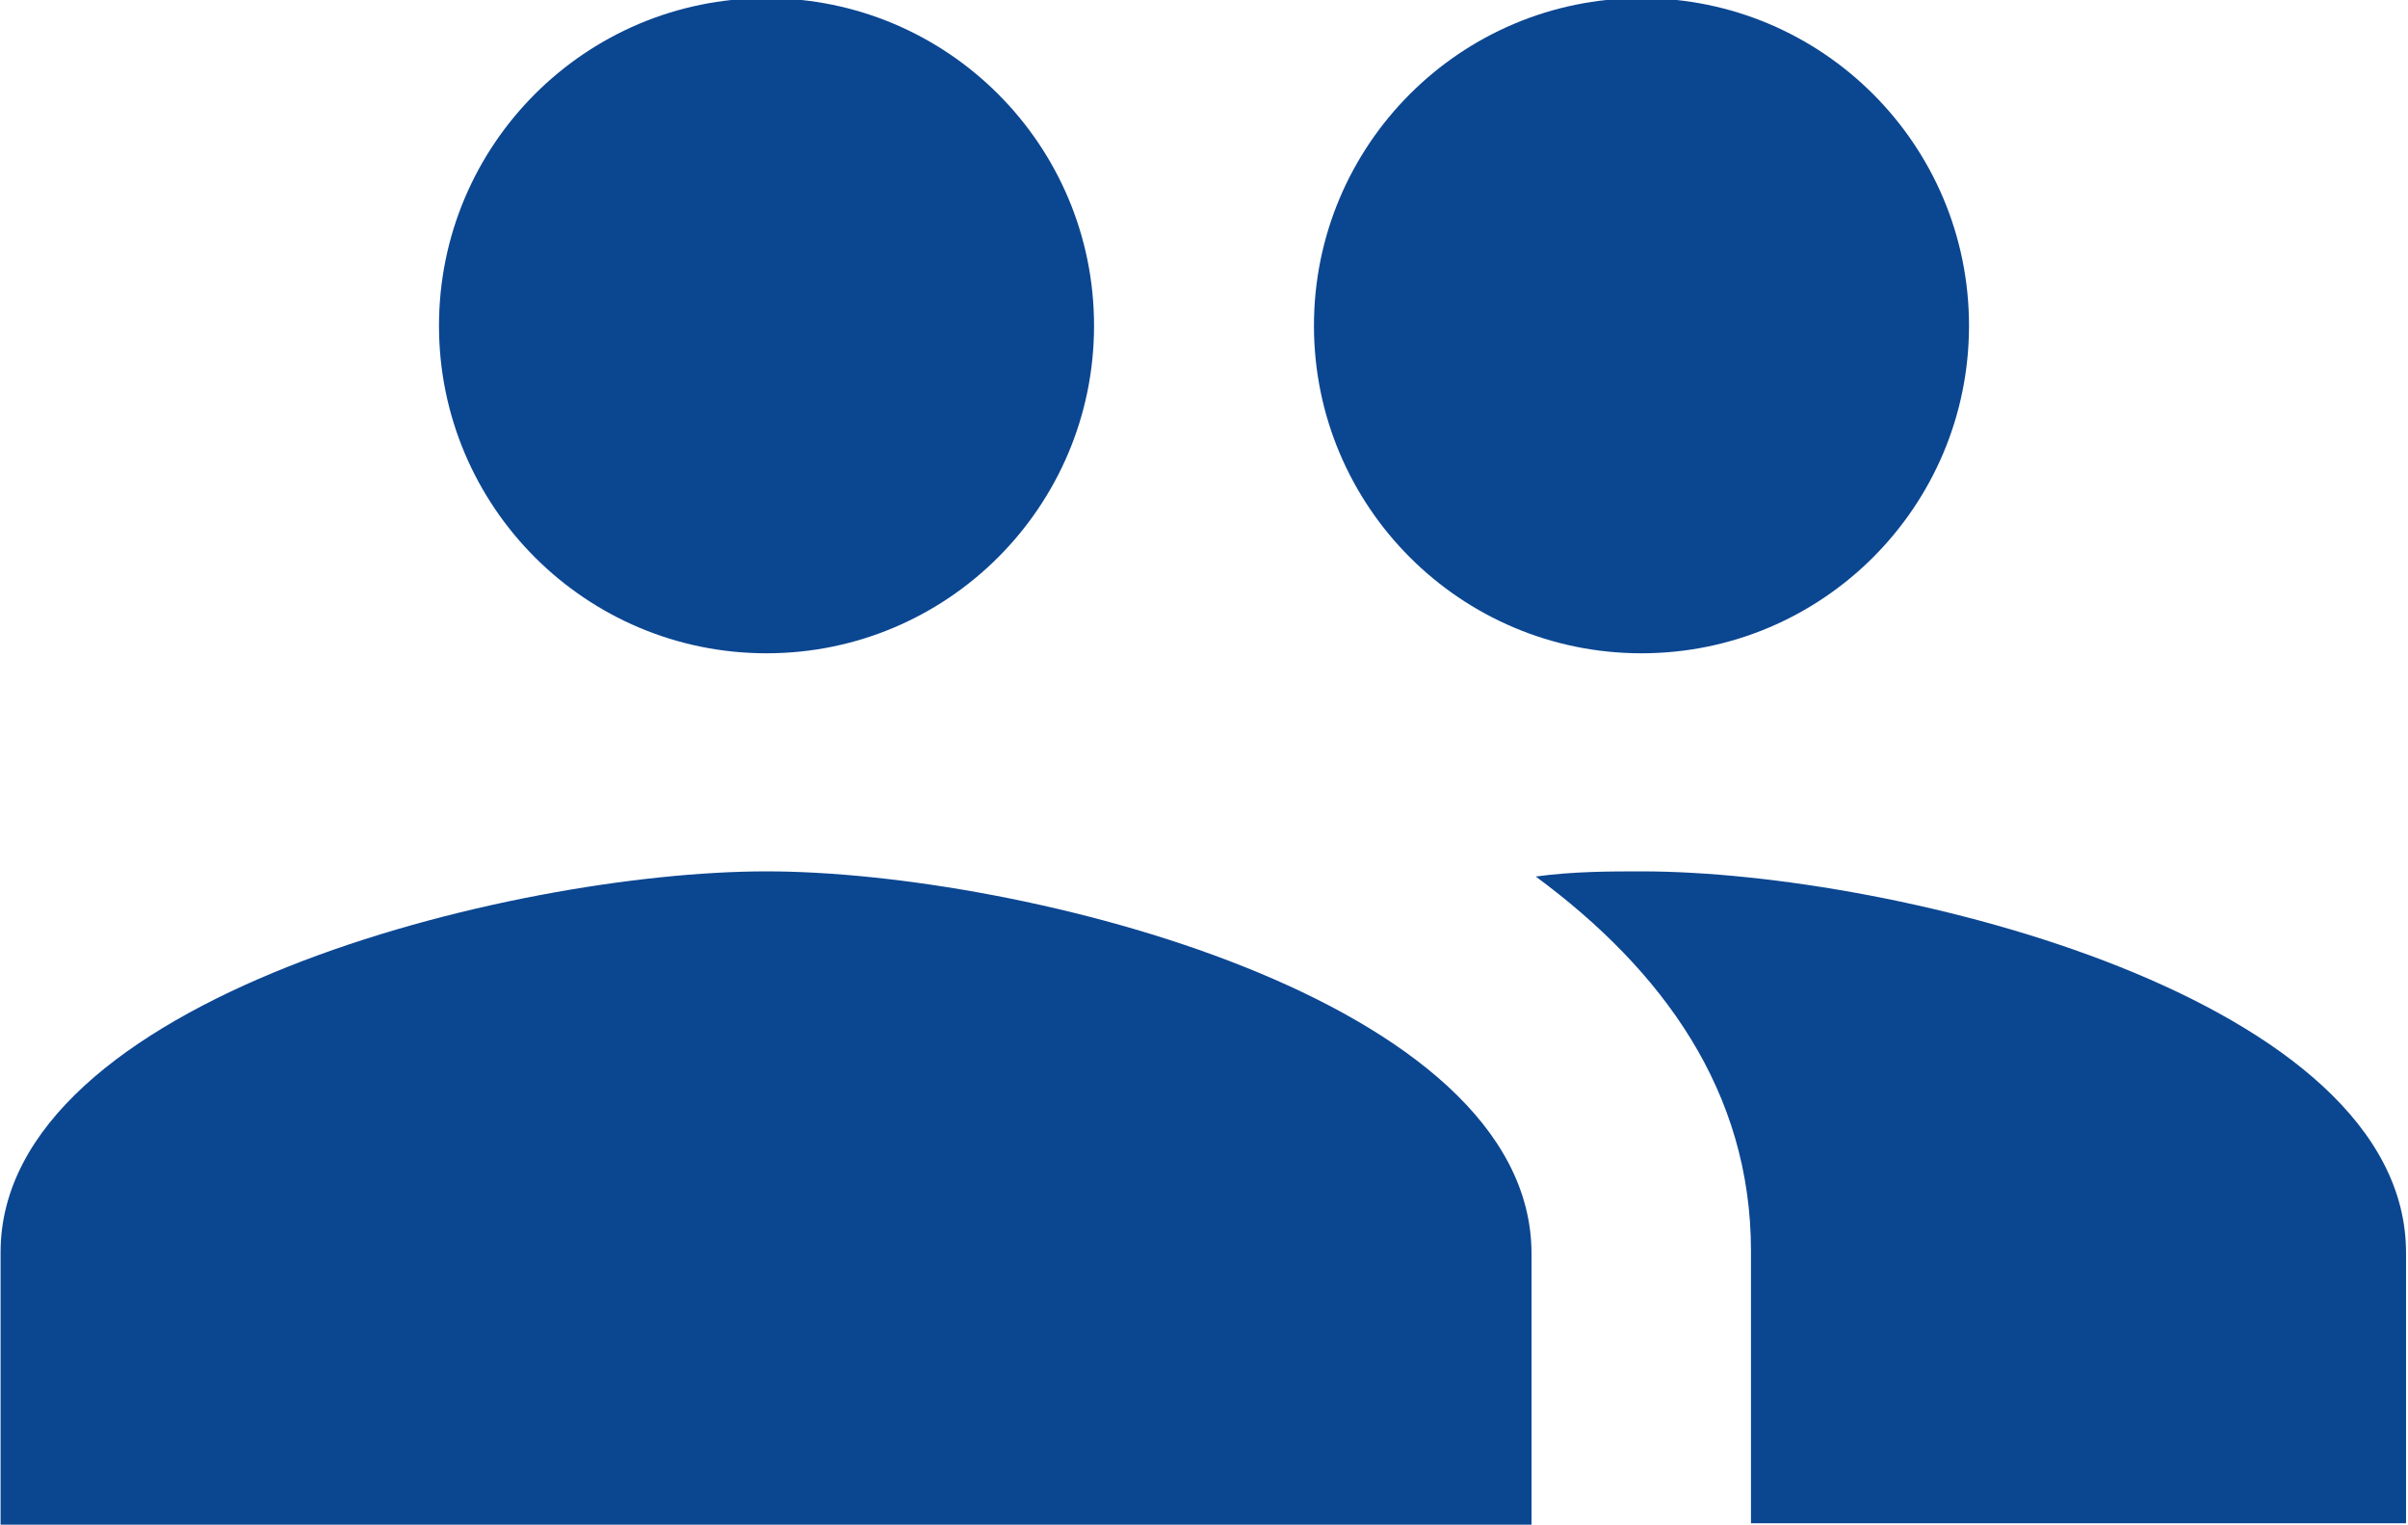
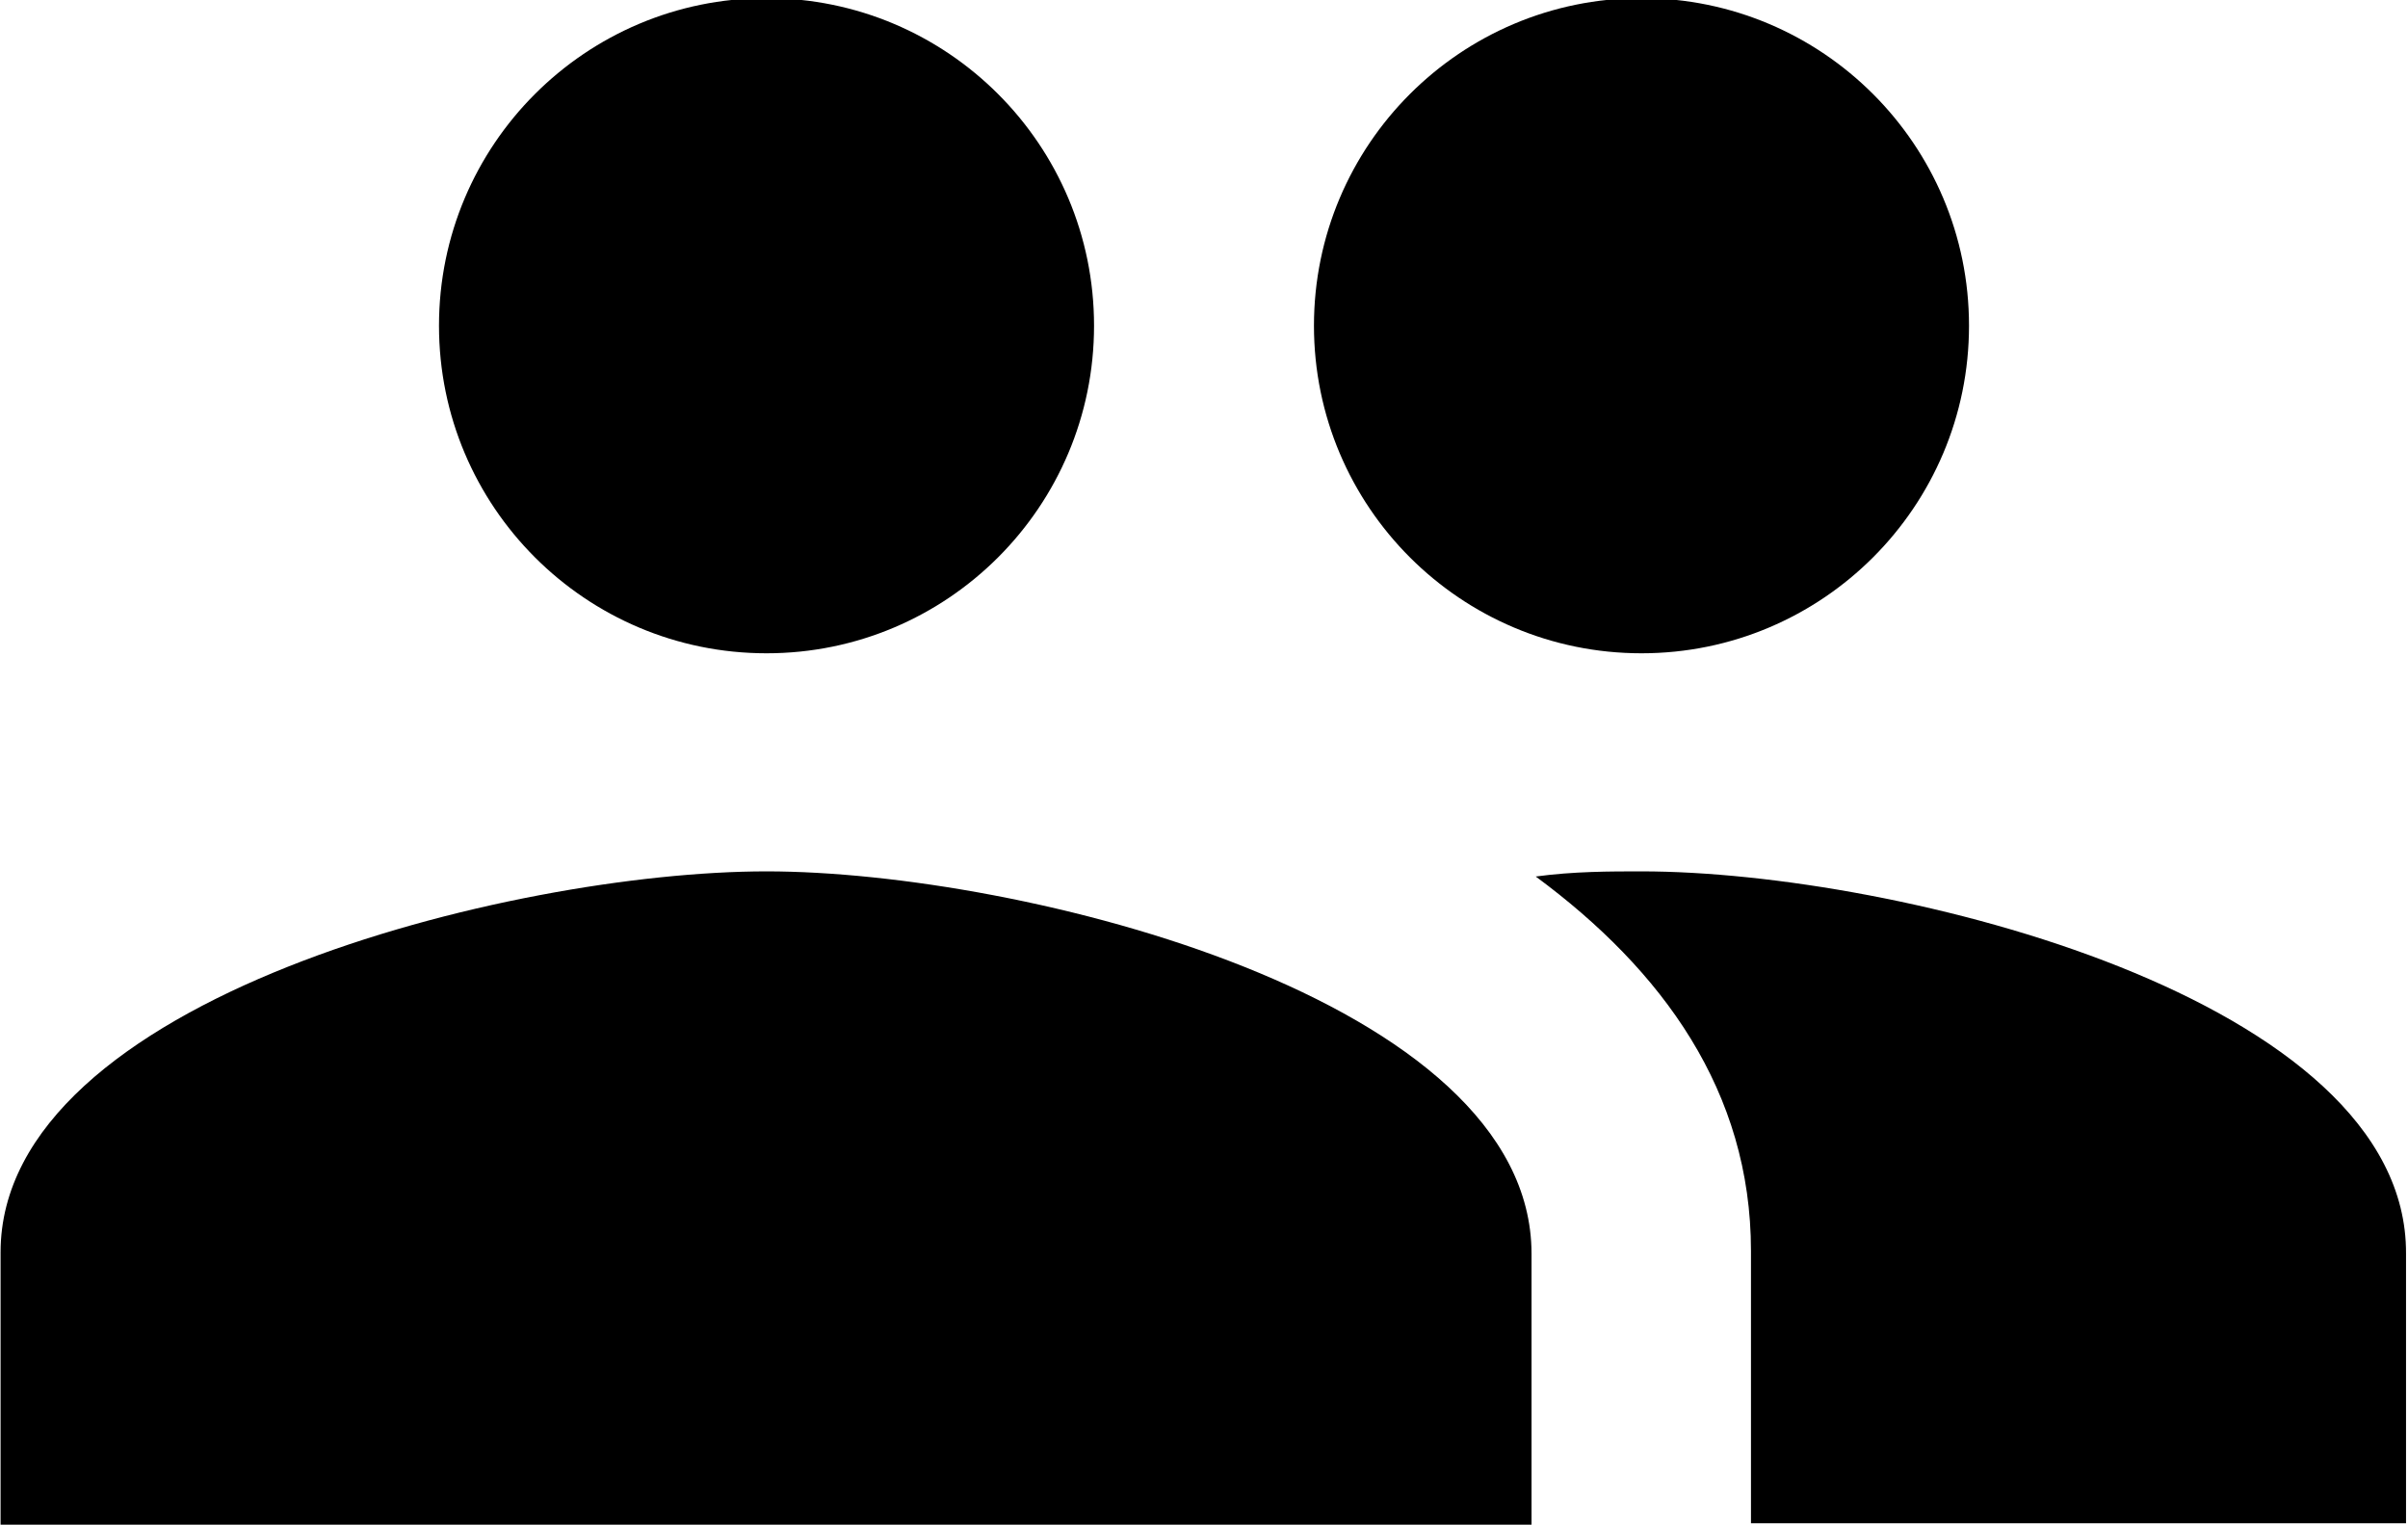
<svg xmlns="http://www.w3.org/2000/svg" width="18.15mm" height="11.49mm" viewBox="0 0 51.44 32.58">
-   <path d="M307.35,418.17a7,7,0,1,0-7-7A7,7,0,0,0,307.35,418.17Zm-18.7,0a7,7,0,1,0-7-7A7,7,0,0,0,288.65,418.17Zm0,4.66c-5.45,0-16.37,2.72-16.37,8.14v5.82H305V431C305,425.55,294.09,422.83,288.65,422.83Zm18.7,0c-.67,0-1.45,0-2.26.11,2.71,2,4.6,4.59,4.6,8v5.82h14V431C323.72,425.55,312.8,422.83,307.35,422.83Z" transform="translate(-272.28 -404.21)" fill="#0b4691" />
+   <path d="M307.35,418.17a7,7,0,1,0-7-7A7,7,0,0,0,307.35,418.17Zm-18.7,0a7,7,0,1,0-7-7A7,7,0,0,0,288.65,418.17Zm0,4.66c-5.45,0-16.37,2.72-16.37,8.14v5.82H305V431C305,425.55,294.09,422.83,288.65,422.83Zm18.7,0c-.67,0-1.45,0-2.26.11,2.71,2,4.6,4.59,4.6,8v5.82h14V431C323.72,425.55,312.8,422.83,307.35,422.83Z" transform="translate(-272.28 -404.21)" fill="currentColor" />
</svg>
